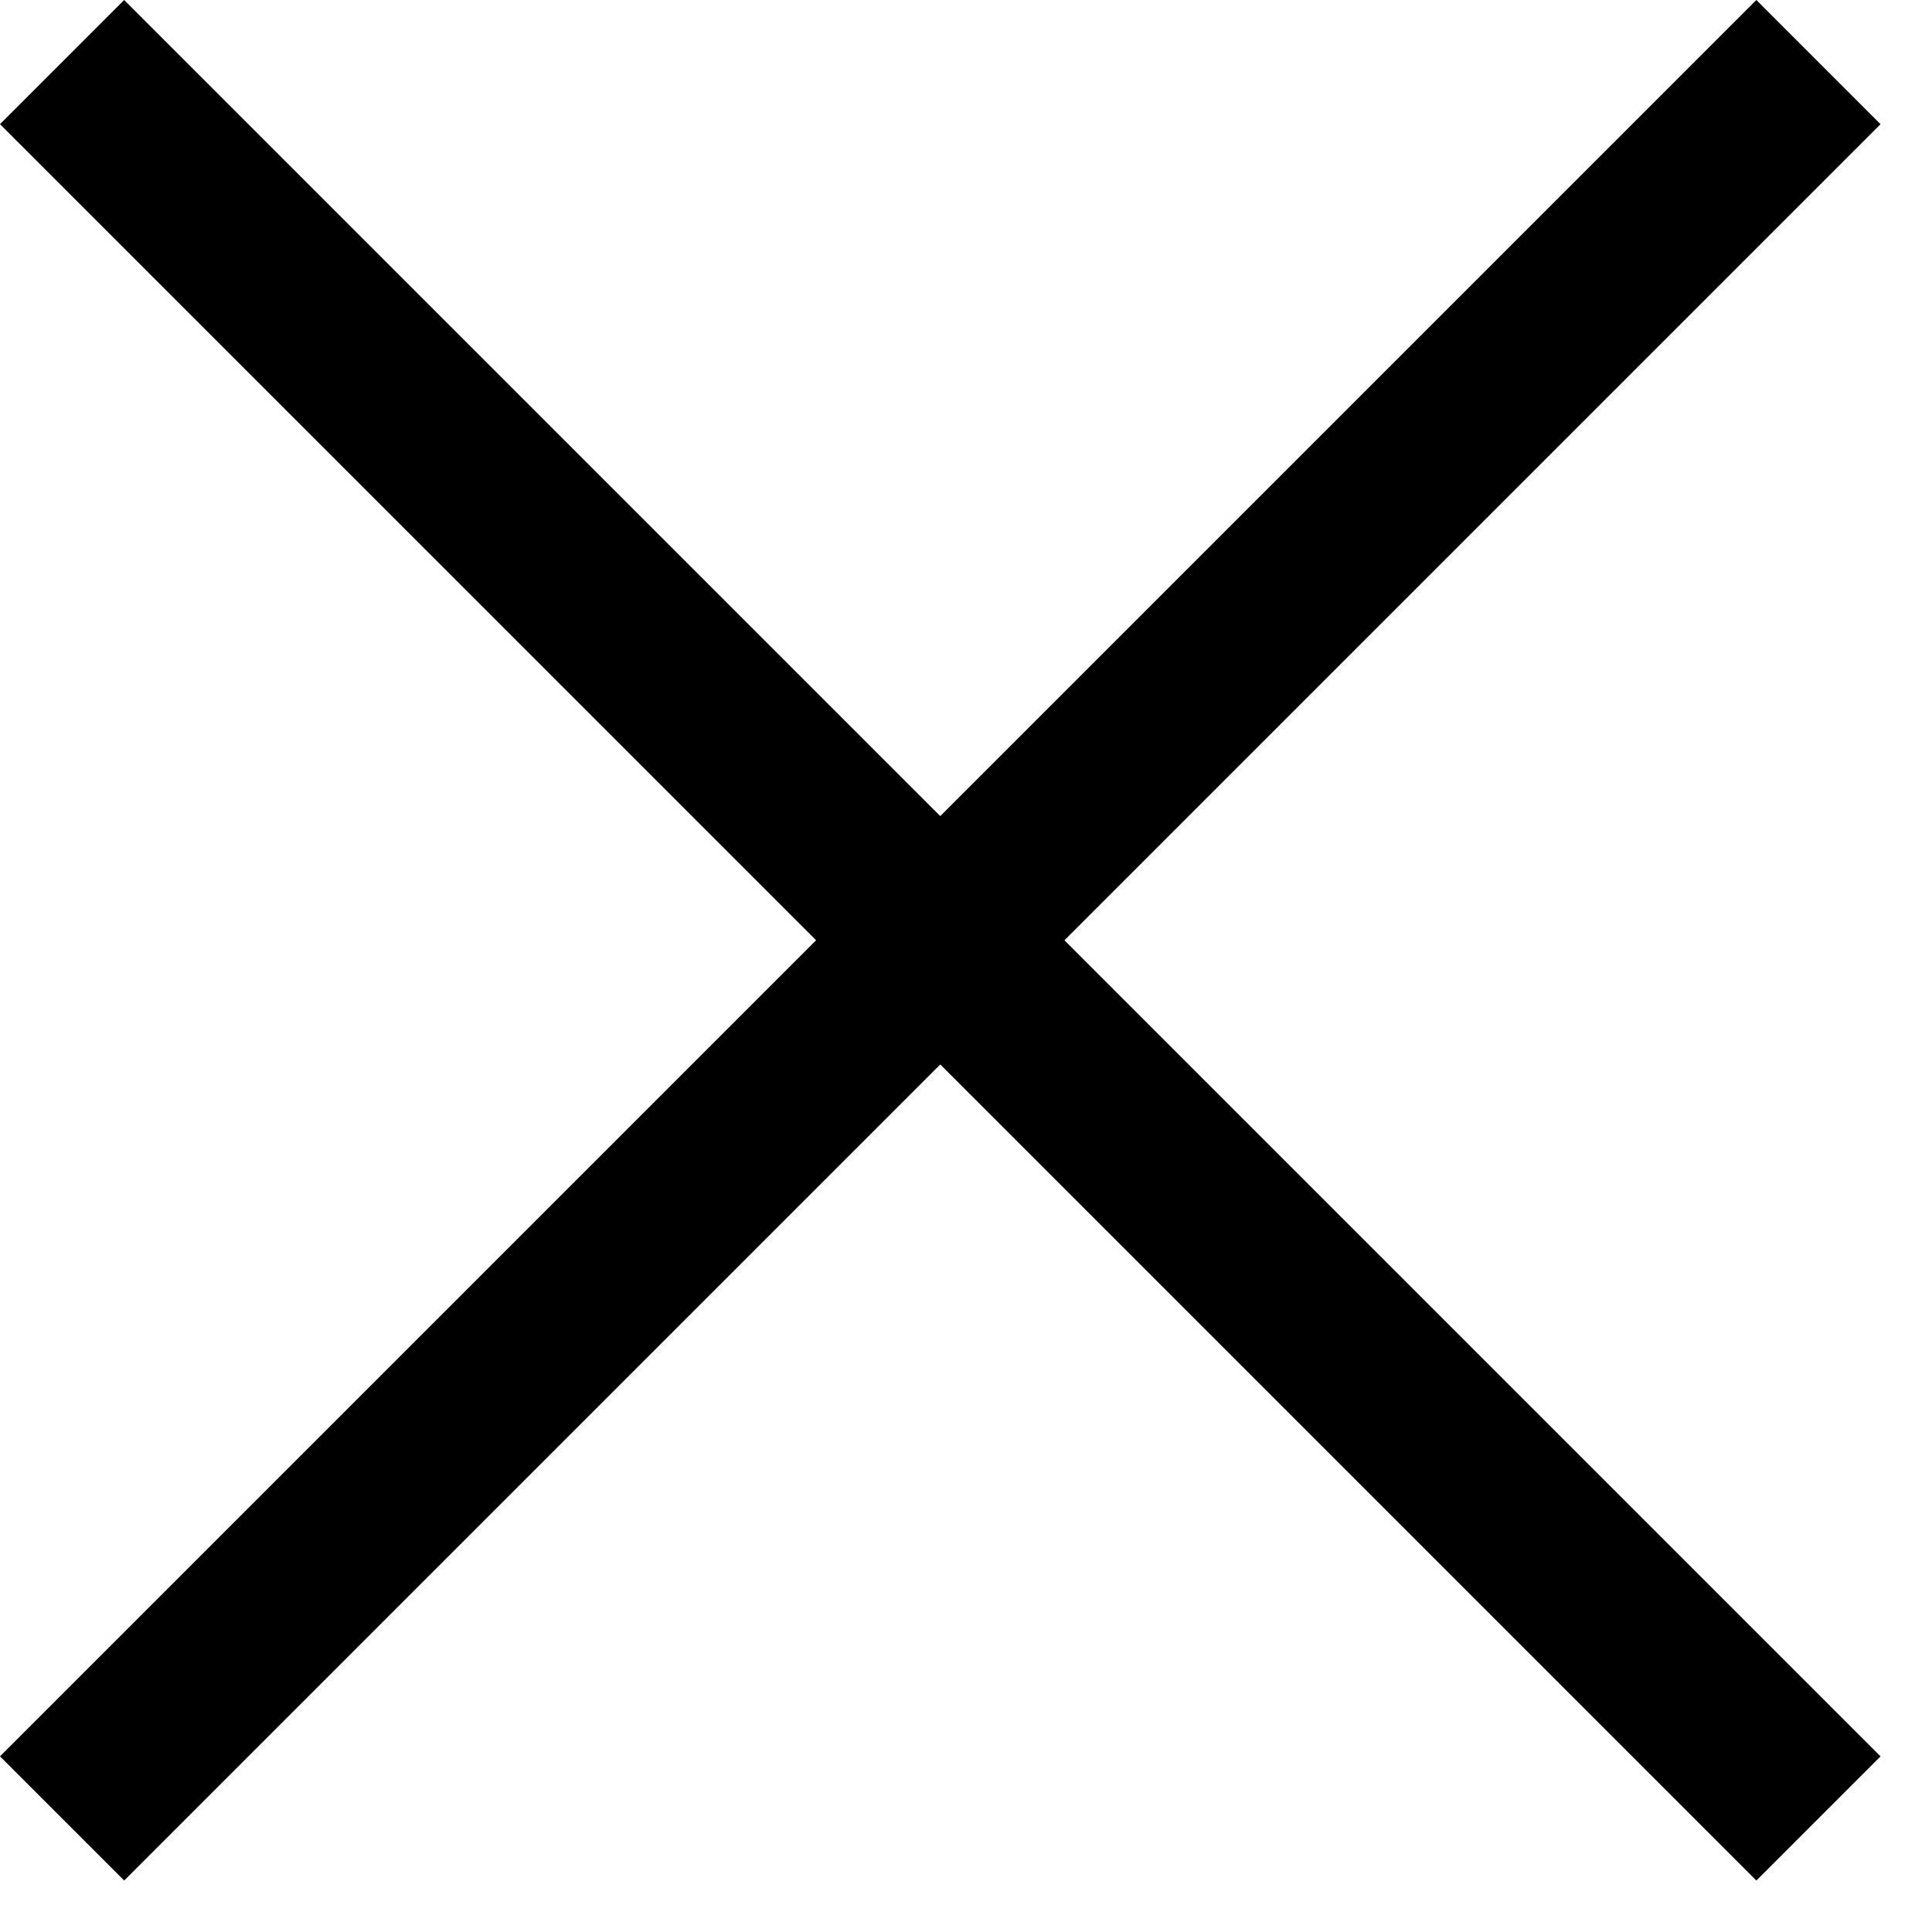
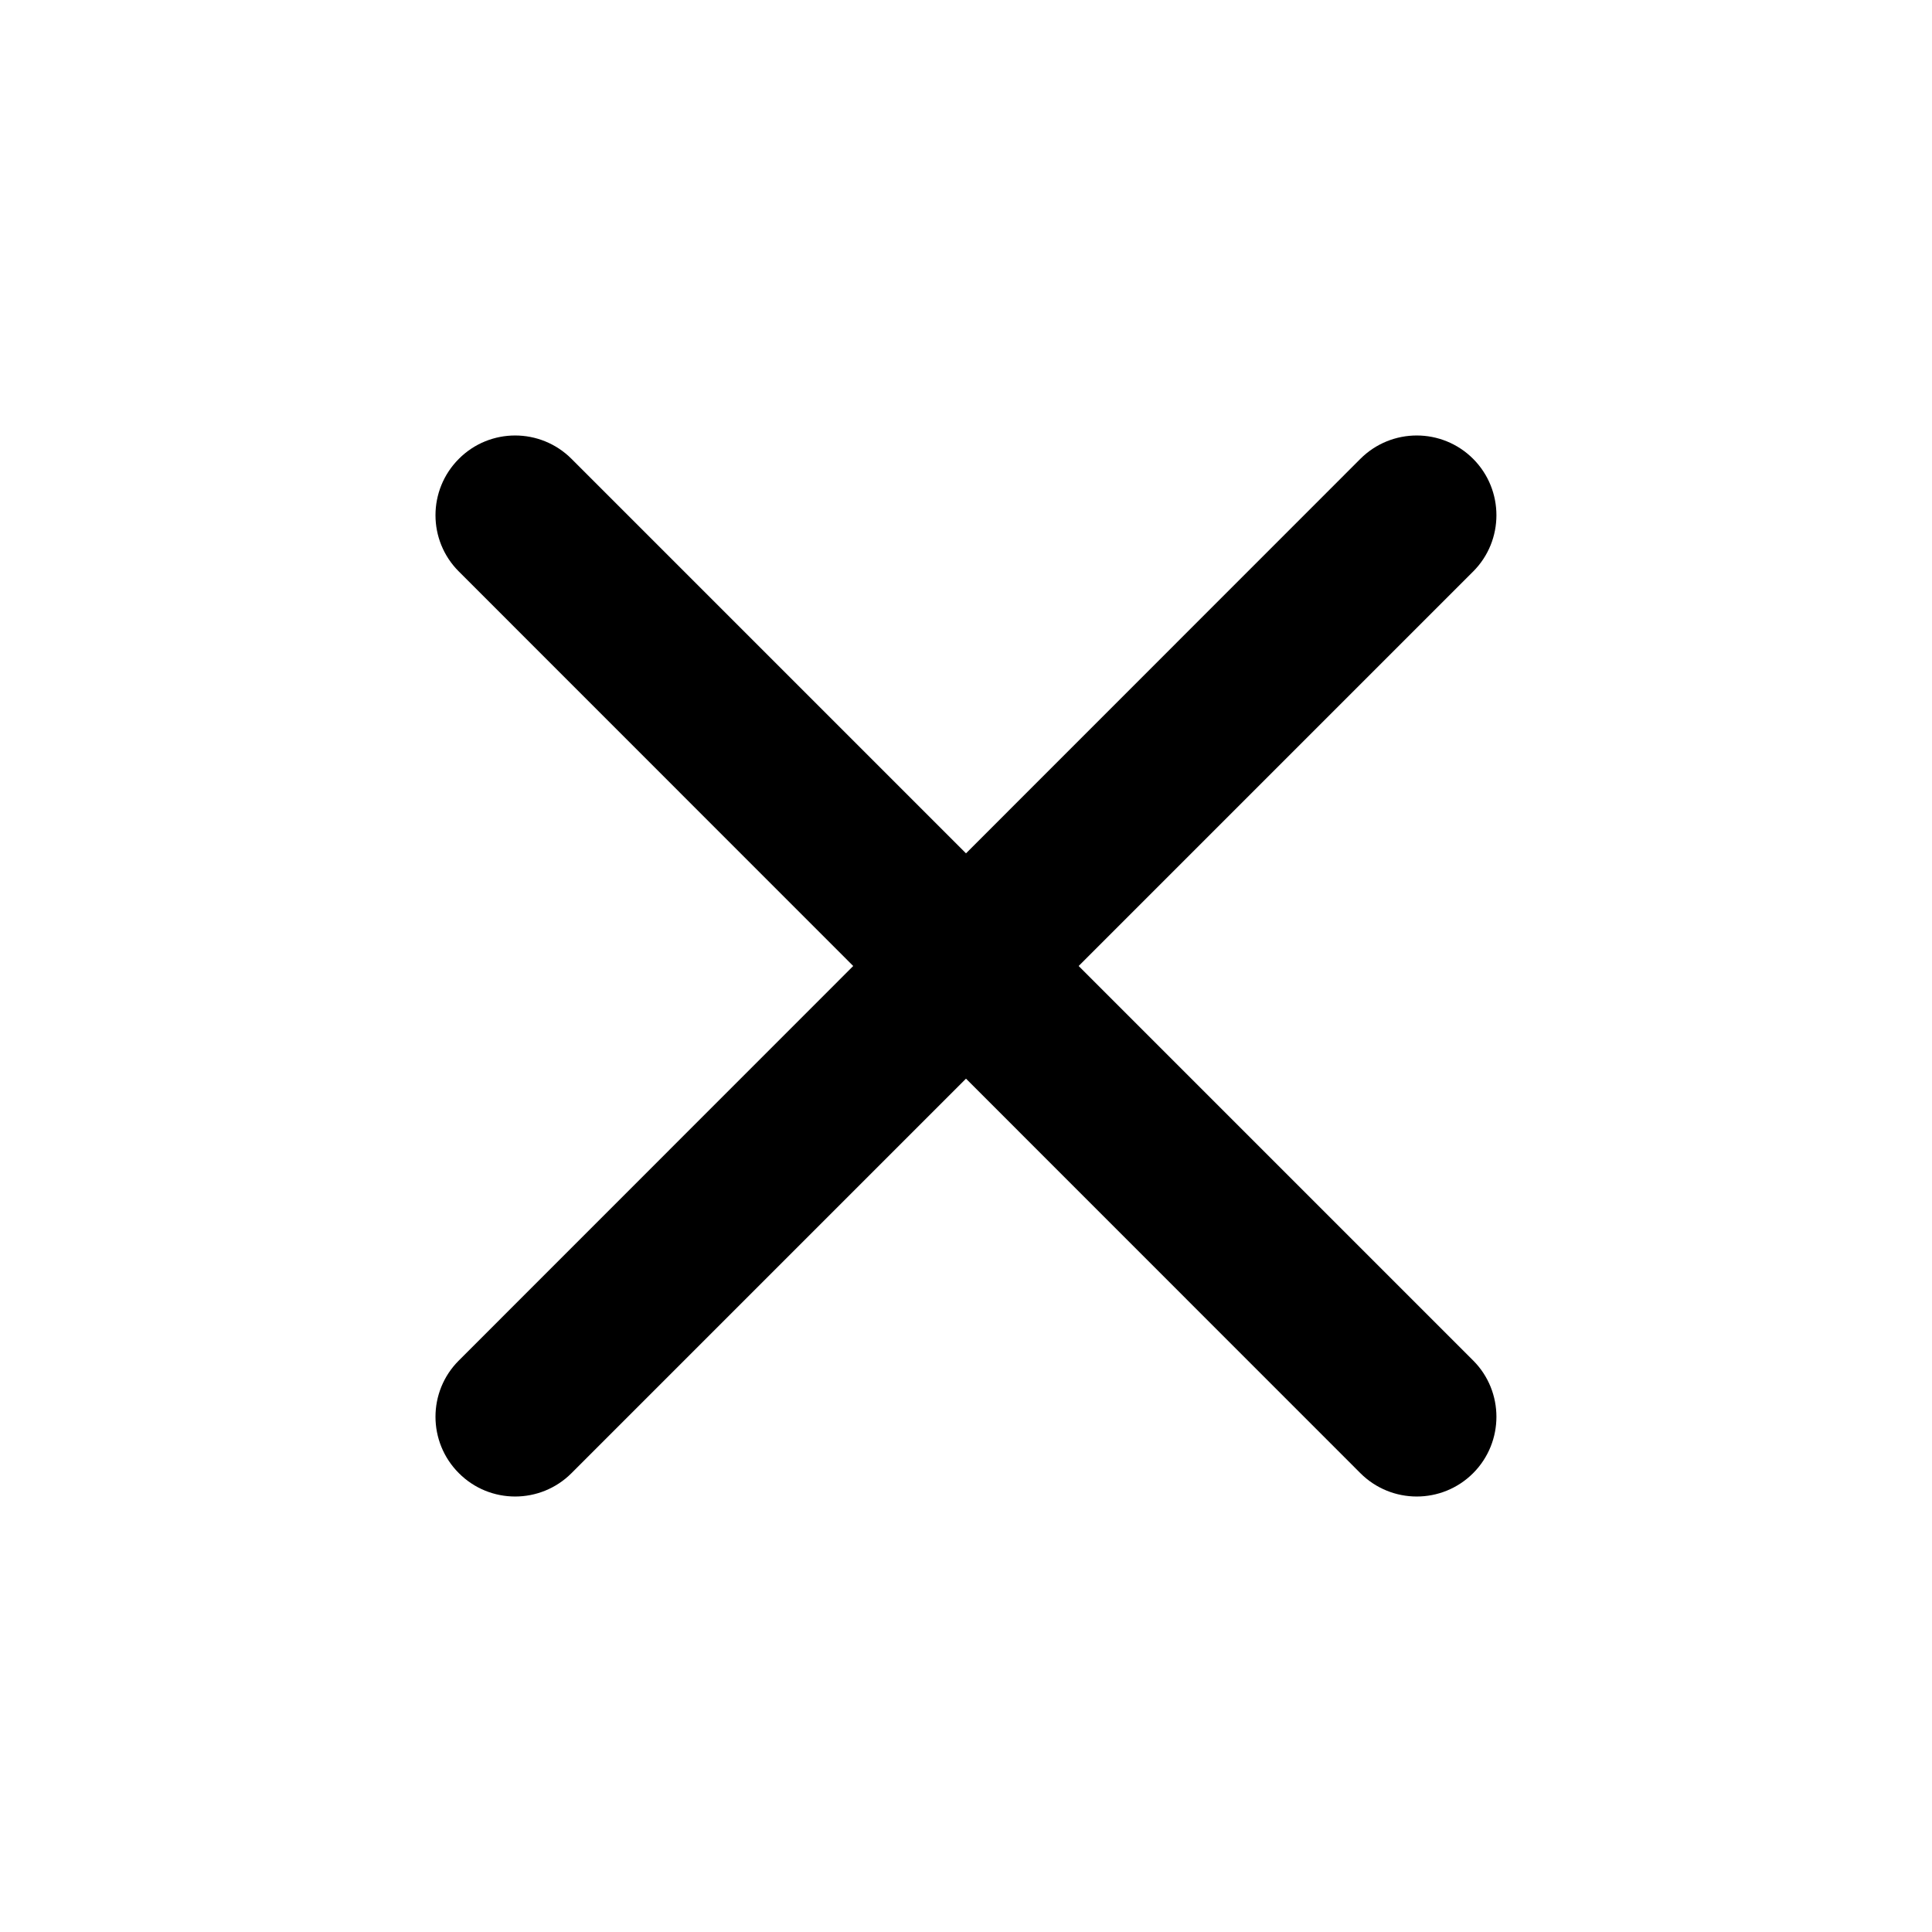
- <svg xmlns="http://www.w3.org/2000/svg" viewBox="0 0 22 22">
-   <polygon points="21.414 1.414 20 -1.20792265e-13 10.707 9.293 1.414 -1.20792265e-13 -1.20792265e-13 1.414 9.293 10.707 -1.20792265e-13 20 1.414 21.414 10.707 12.121 20 21.414 21.414 20 12.121 10.707" />
+ <svg xmlns="http://www.w3.org/2000/svg" viewBox="0 0 16 16" fill="currentColor">
+   <path d="M12.2 3.8C11.942 3.542 11.524 3.542 11.266 3.8L8 7.067L4.733 3.8C4.475 3.542 4.057 3.542 3.8 3.8C3.542 4.058 3.542 4.476 3.8 4.733L7.066 8L3.8 11.267C3.542 11.524 3.542 11.942 3.8 12.2C4.057 12.458 4.475 12.458 4.733 12.2L8 8.933L11.266 12.2C11.524 12.458 11.942 12.458 12.2 12.2C12.457 11.942 12.457 11.524 12.2 11.267L8.933 8L12.2 4.733C12.457 4.476 12.457 4.058 12.2 3.8Z" fill="currentColor" />
</svg>
